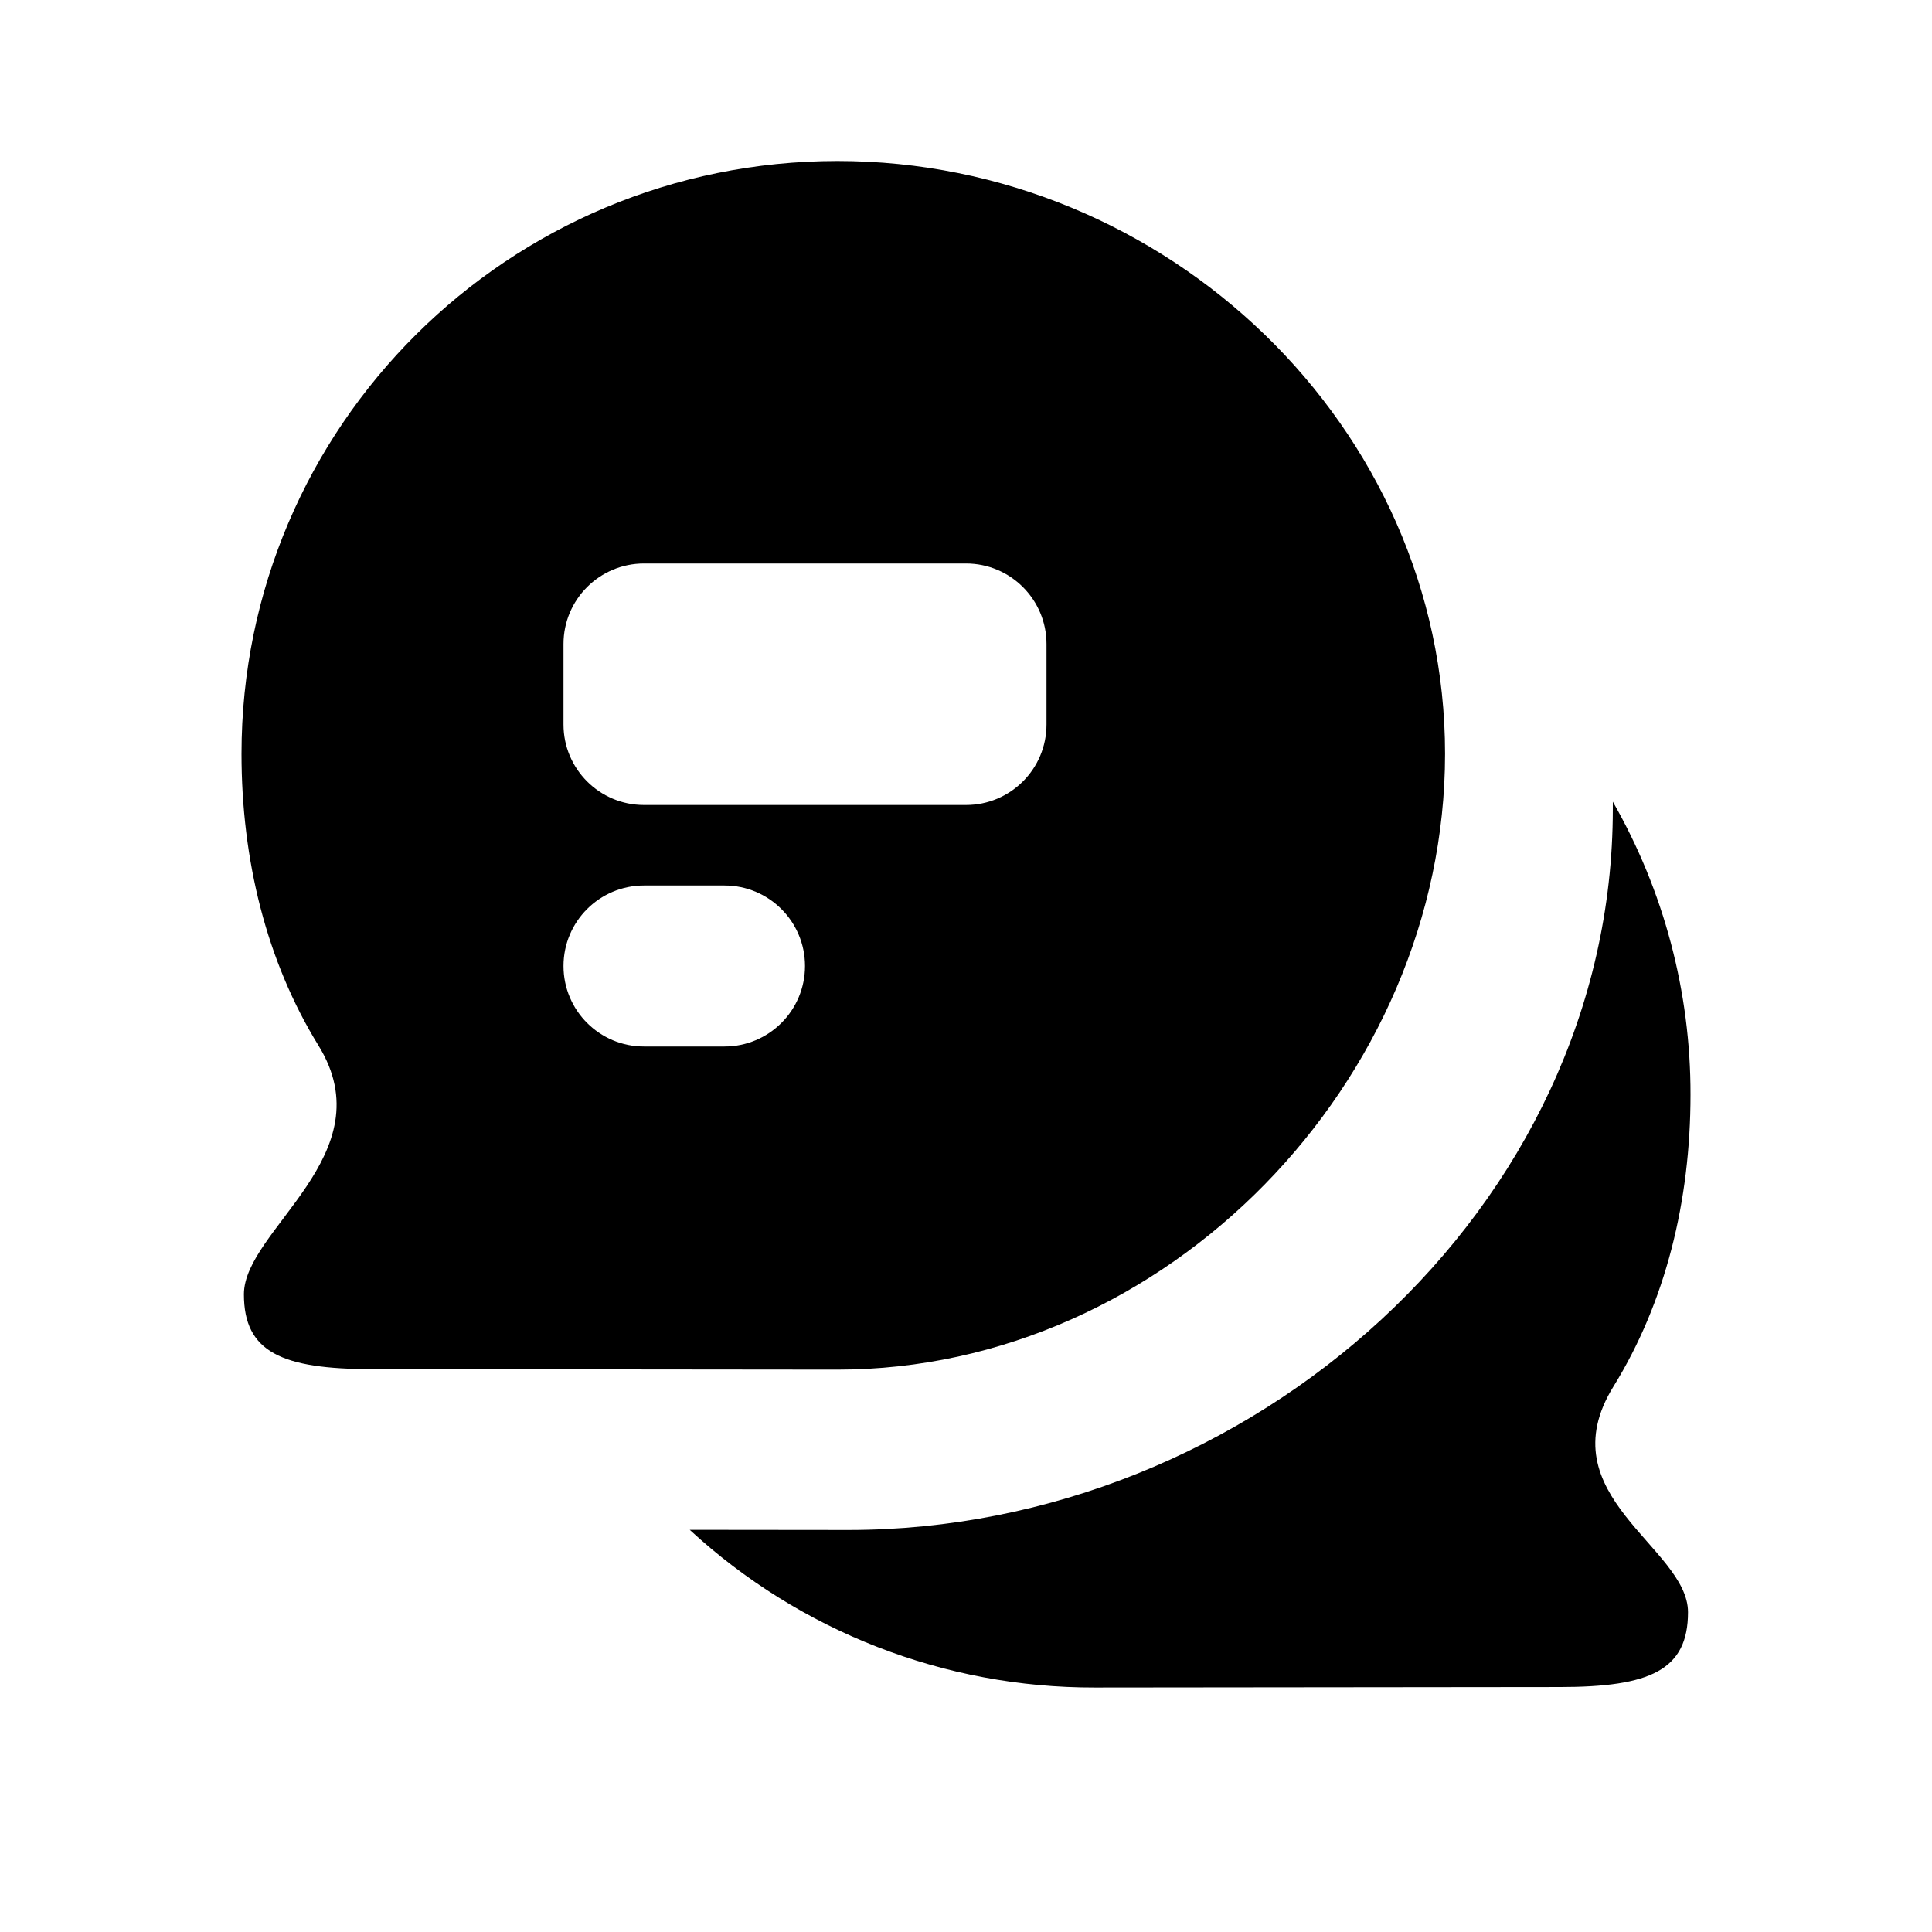
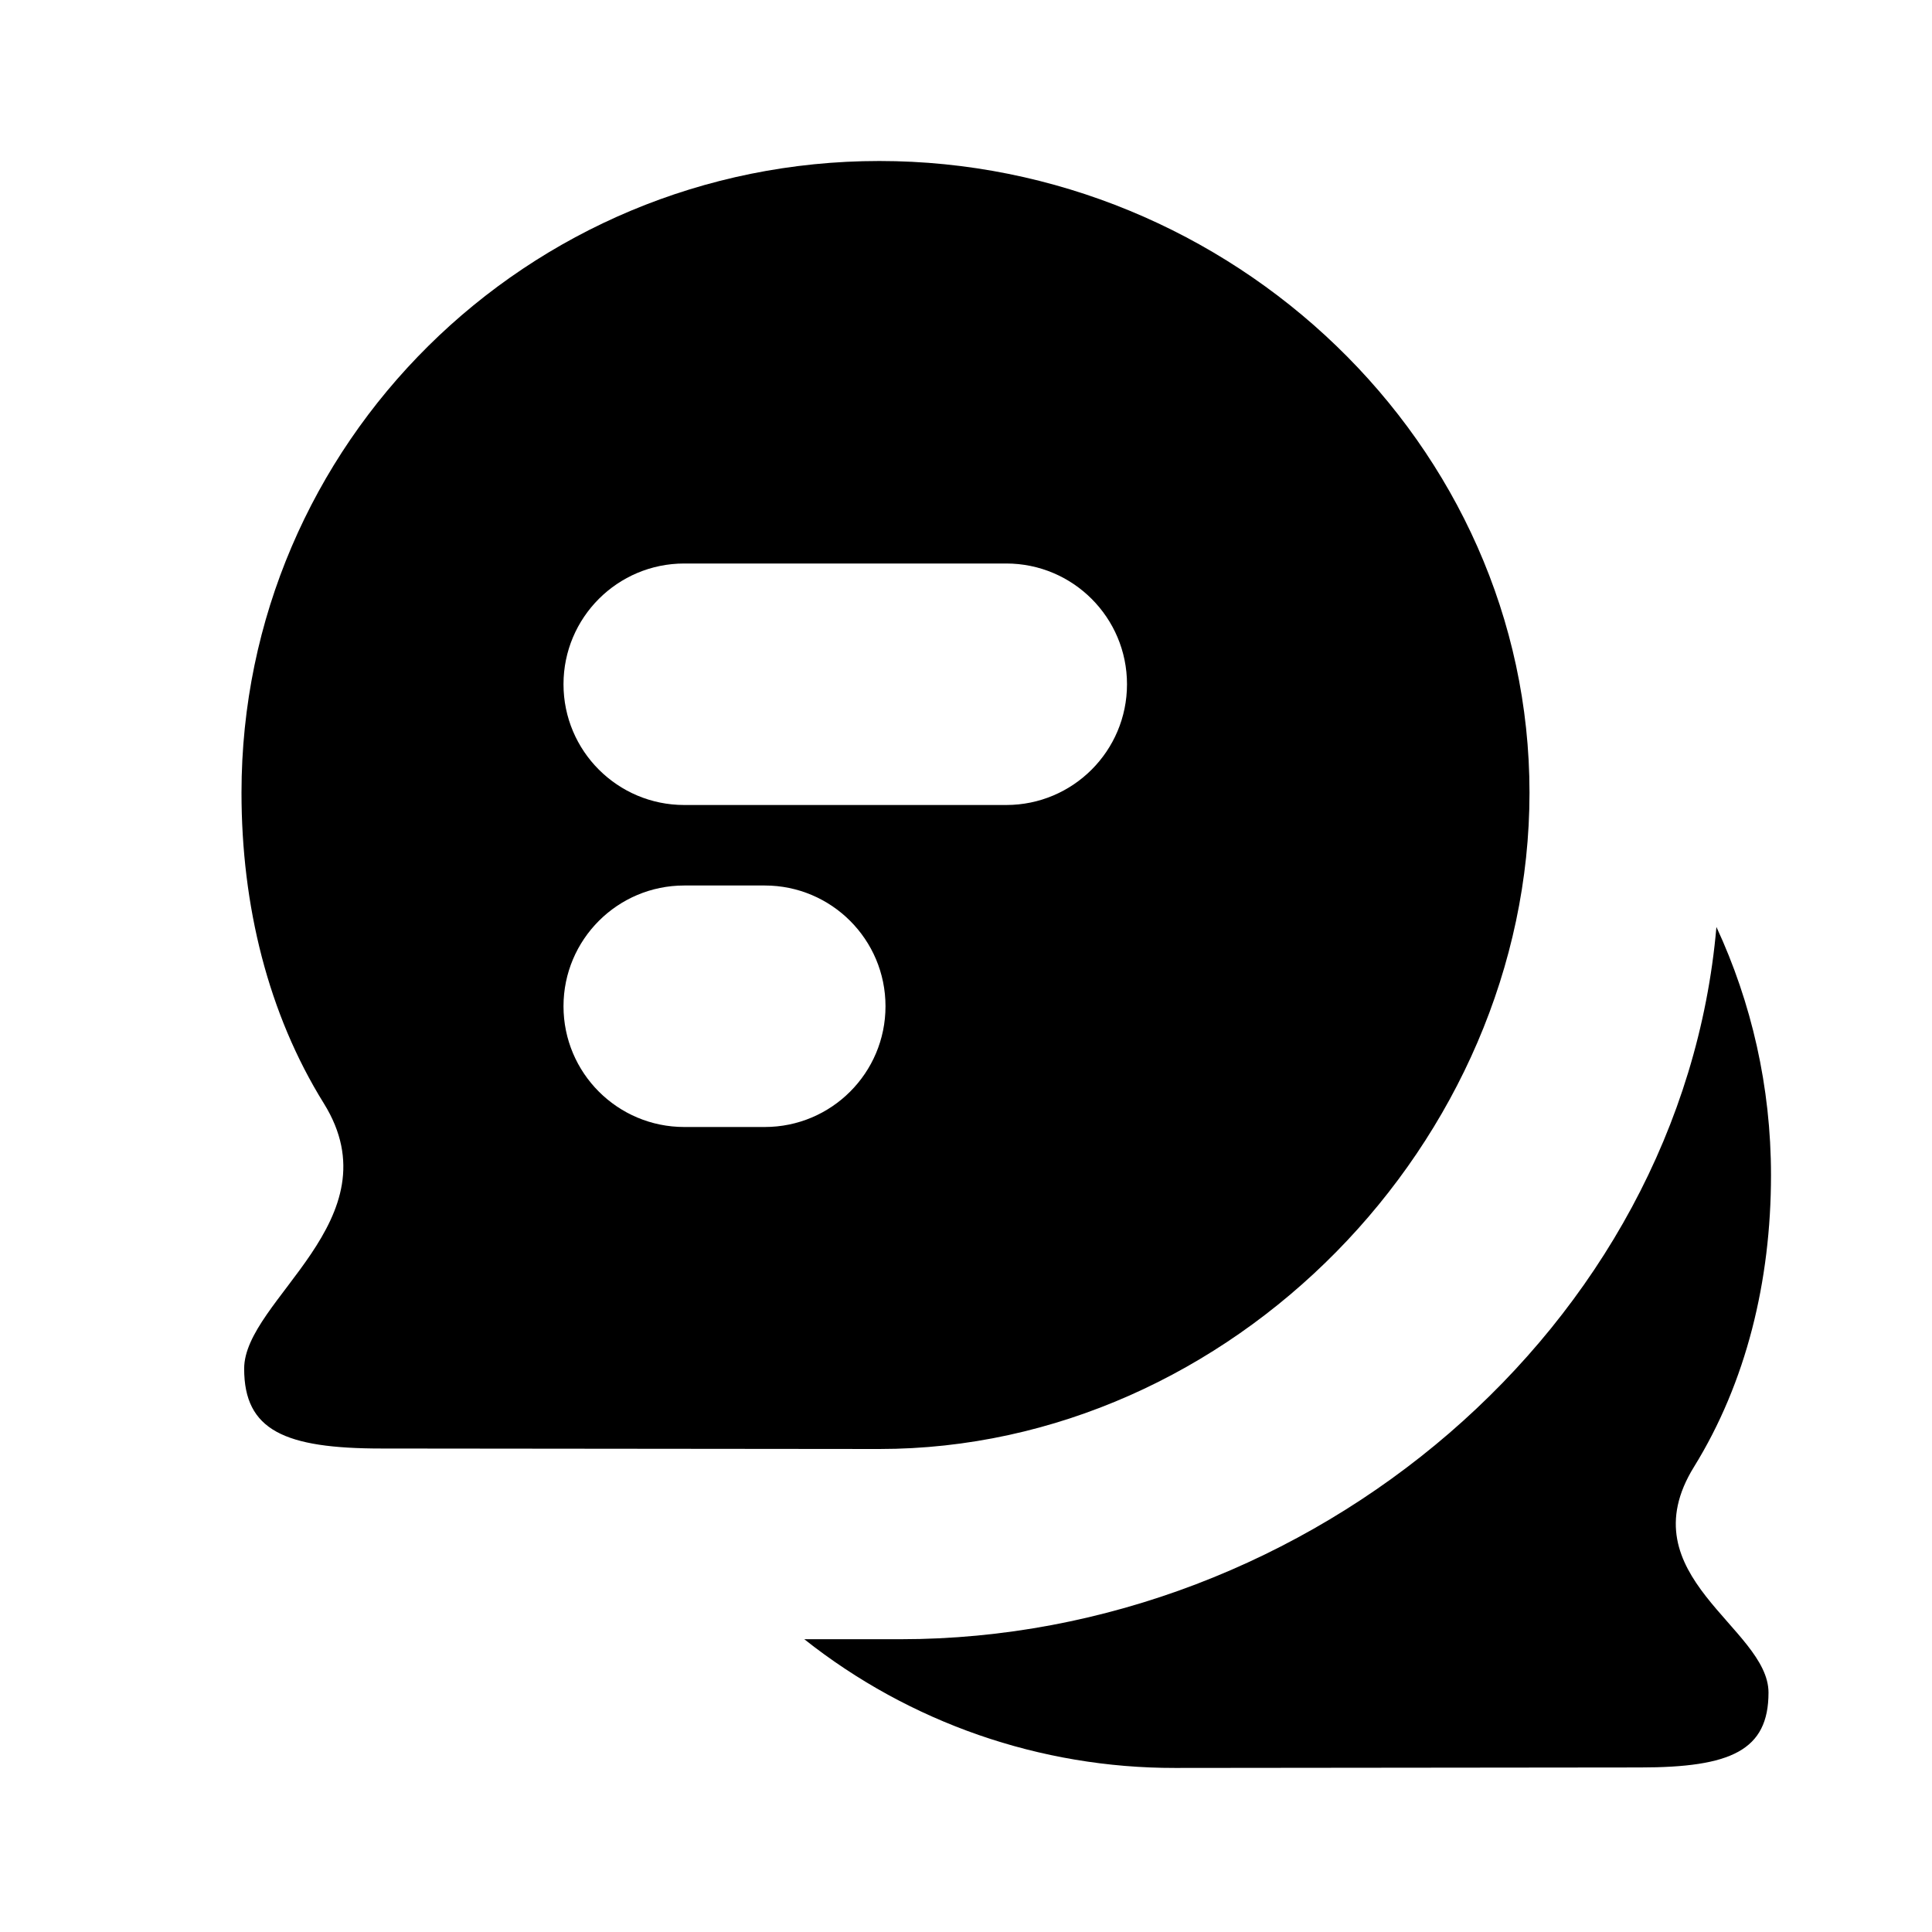
<svg xmlns="http://www.w3.org/2000/svg" width="24" height="24" viewBox="0 0 24 24">
-   <path fill="#000" fill-rule="evenodd" d="M8.57 19.004l1.968.002c4.997 0 9.497-3.987 9.497-8.957v-.09A7.3 7.3 0 0 1 21 13.6c0 1.316-.309 2.575-.956 3.622-.84 1.356.925 2 .925 2.805 0 .719-.468.93-1.596.93-1.376 0-4.298.006-5.776.006a7.398 7.398 0 0 1-5.028-1.958zM10.403 2c4.089 0 7.548 3.296 7.548 7.364 0 4.067-3.46 7.65-7.548 7.65-1.478 0-4.401-.006-5.777-.006-1.128 0-1.596-.212-1.596-.93 0-.805 1.764-1.736.925-3.092C3.31 11.94 3 10.68 3 9.364 3 5.296 6.314 2 10.404 2zM8 7a1 1 0 0 0-1 1v1a1 1 0 0 0 1 1h4a1 1 0 0 0 1-1V8a1 1 0 0 0-1-1H8zm0 4a1 1 0 0 0 0 2h1a1 1 0 0 0 0-2H8z" />
+   <path fill="#000" fill-rule="evenodd" d="M9.99 20.363h1.197c5.093 0 9.703-3.875 10.135-8.848.435.938.678 1.983.678 3.083 0 1.317-.309 2.576-.956 3.623-.84 1.356.925 2 .925 2.805 0 .719-.468.93-1.596.93-1.376 0-4.298.006-5.776.006a7.396 7.396 0 0 1-4.607-1.6zM10.923 2C15.298 2 19 5.513 19 9.847 19 14.181 15.298 18 10.923 18c-1.582 0-4.71-.006-6.182-.006-1.207 0-1.708-.226-1.708-.992 0-.857 1.888-1.849.99-3.295C3.33 12.592 3 11.25 3 9.847 3 5.513 6.547 2 10.923 2zM8.5 7a1.5 1.5 0 0 0 0 3h4a1.5 1.5 0 0 0 0-3h-4zm0 4a1.5 1.5 0 0 0 0 3h1a1.5 1.5 0 0 0 0-3h-1z" />
</svg>
